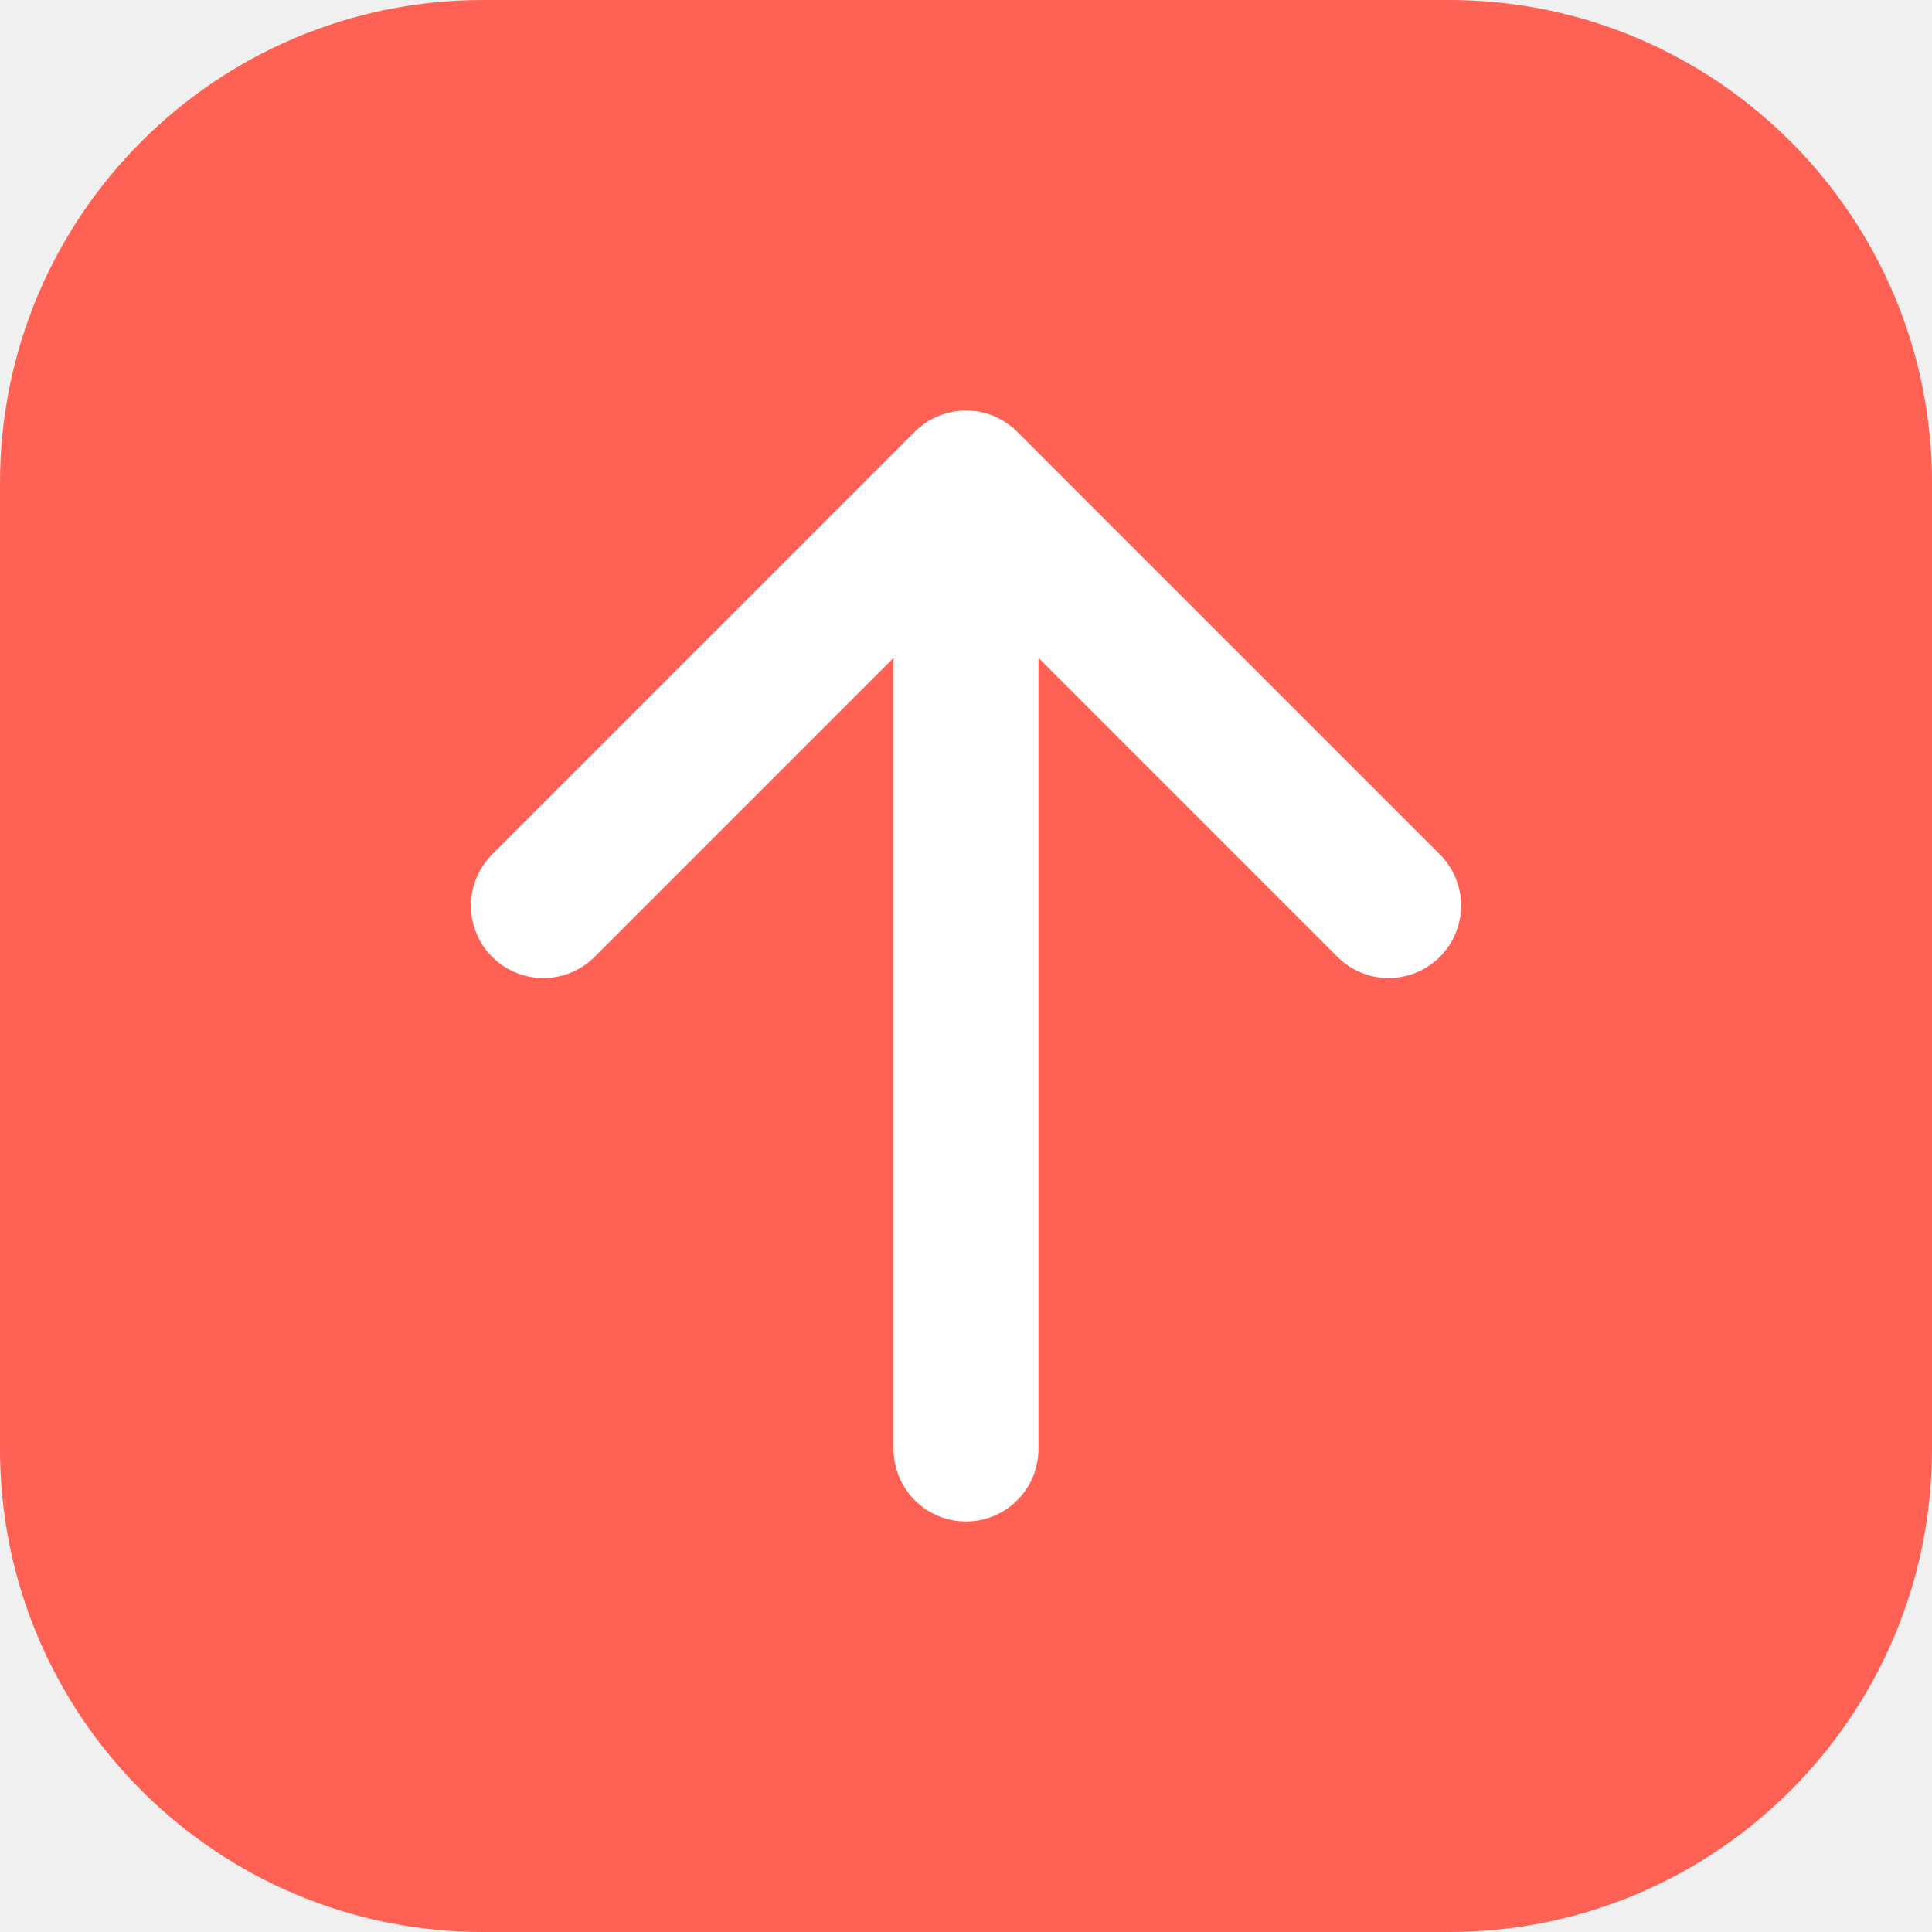
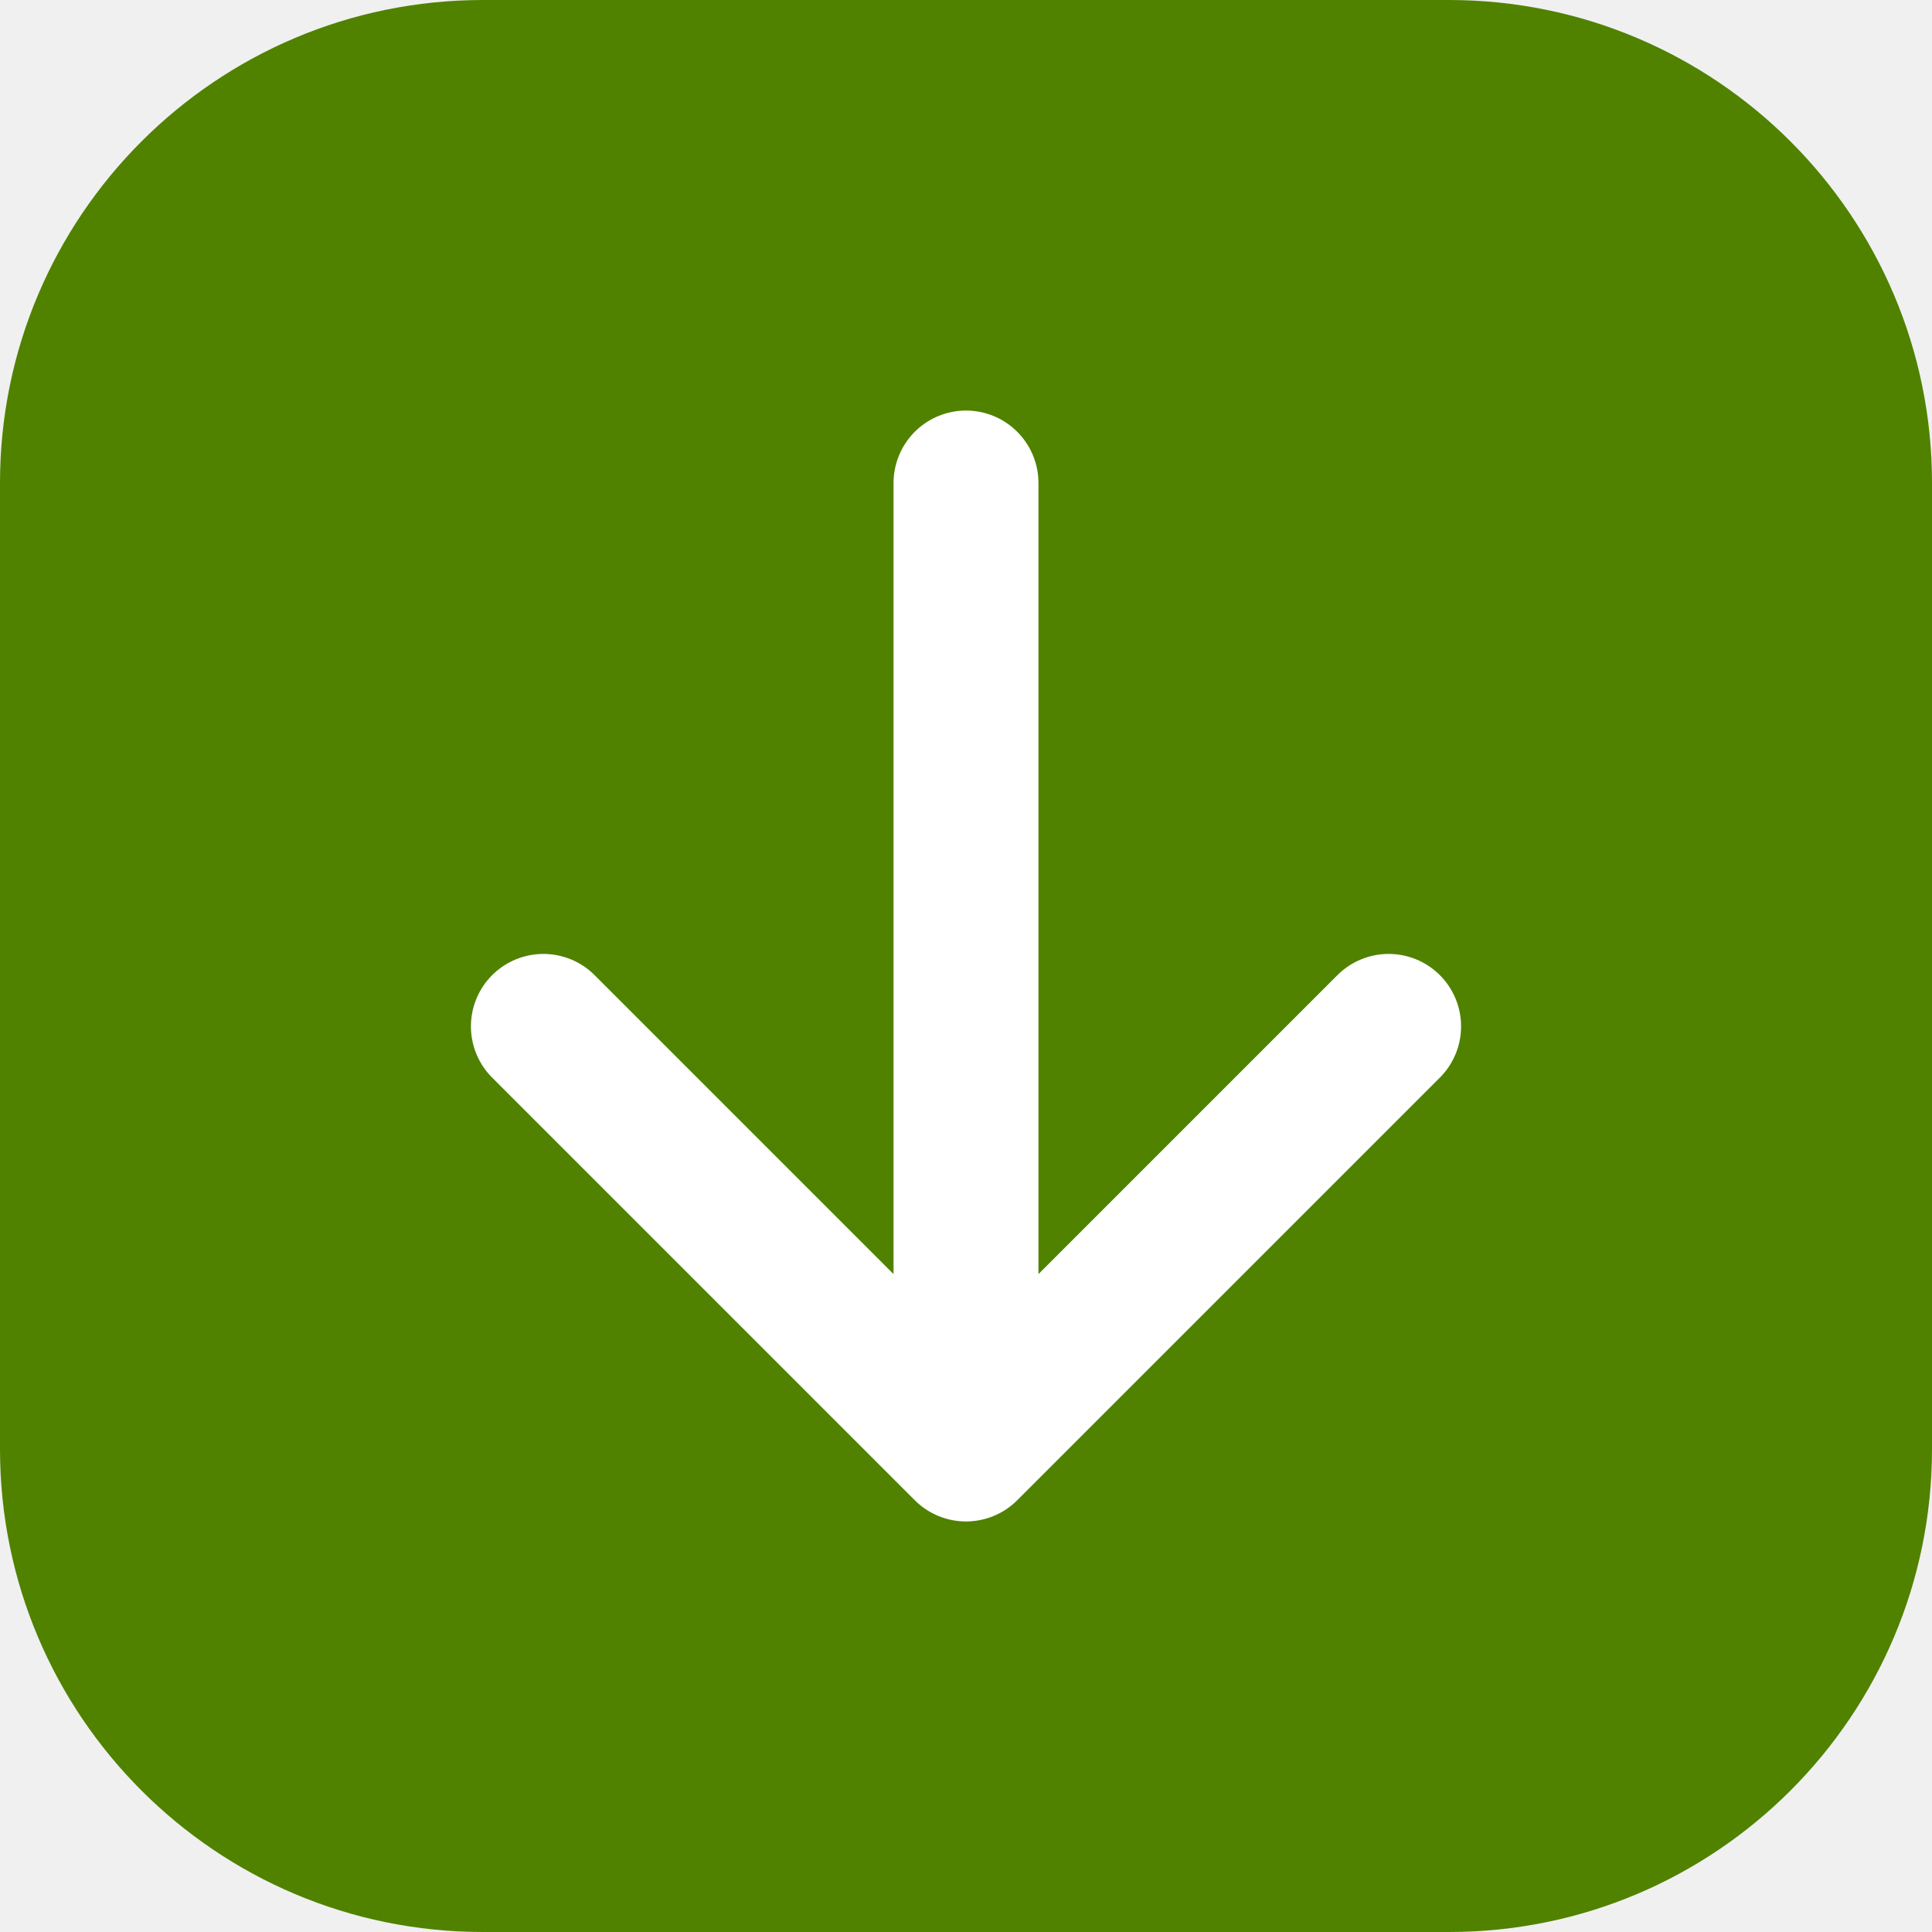
<svg xmlns="http://www.w3.org/2000/svg" viewBox="0 0 32 32" fill="none">
-   <rect width="32" height="32" rx="8" fill="#FF6154" />
-   <path d="M16 8v16M16 8l-7 7M16 8l7 7" stroke="white" stroke-width="2.4" stroke-linecap="round" stroke-linejoin="round" />
+   <rect width="32" height="32" rx="8" fill="#508200" />
+   <path d="M16 24V8M16 24l-7-7M16 24l7-7" stroke="white" stroke-width="2.4" stroke-linecap="round" stroke-linejoin="round" />
</svg>
